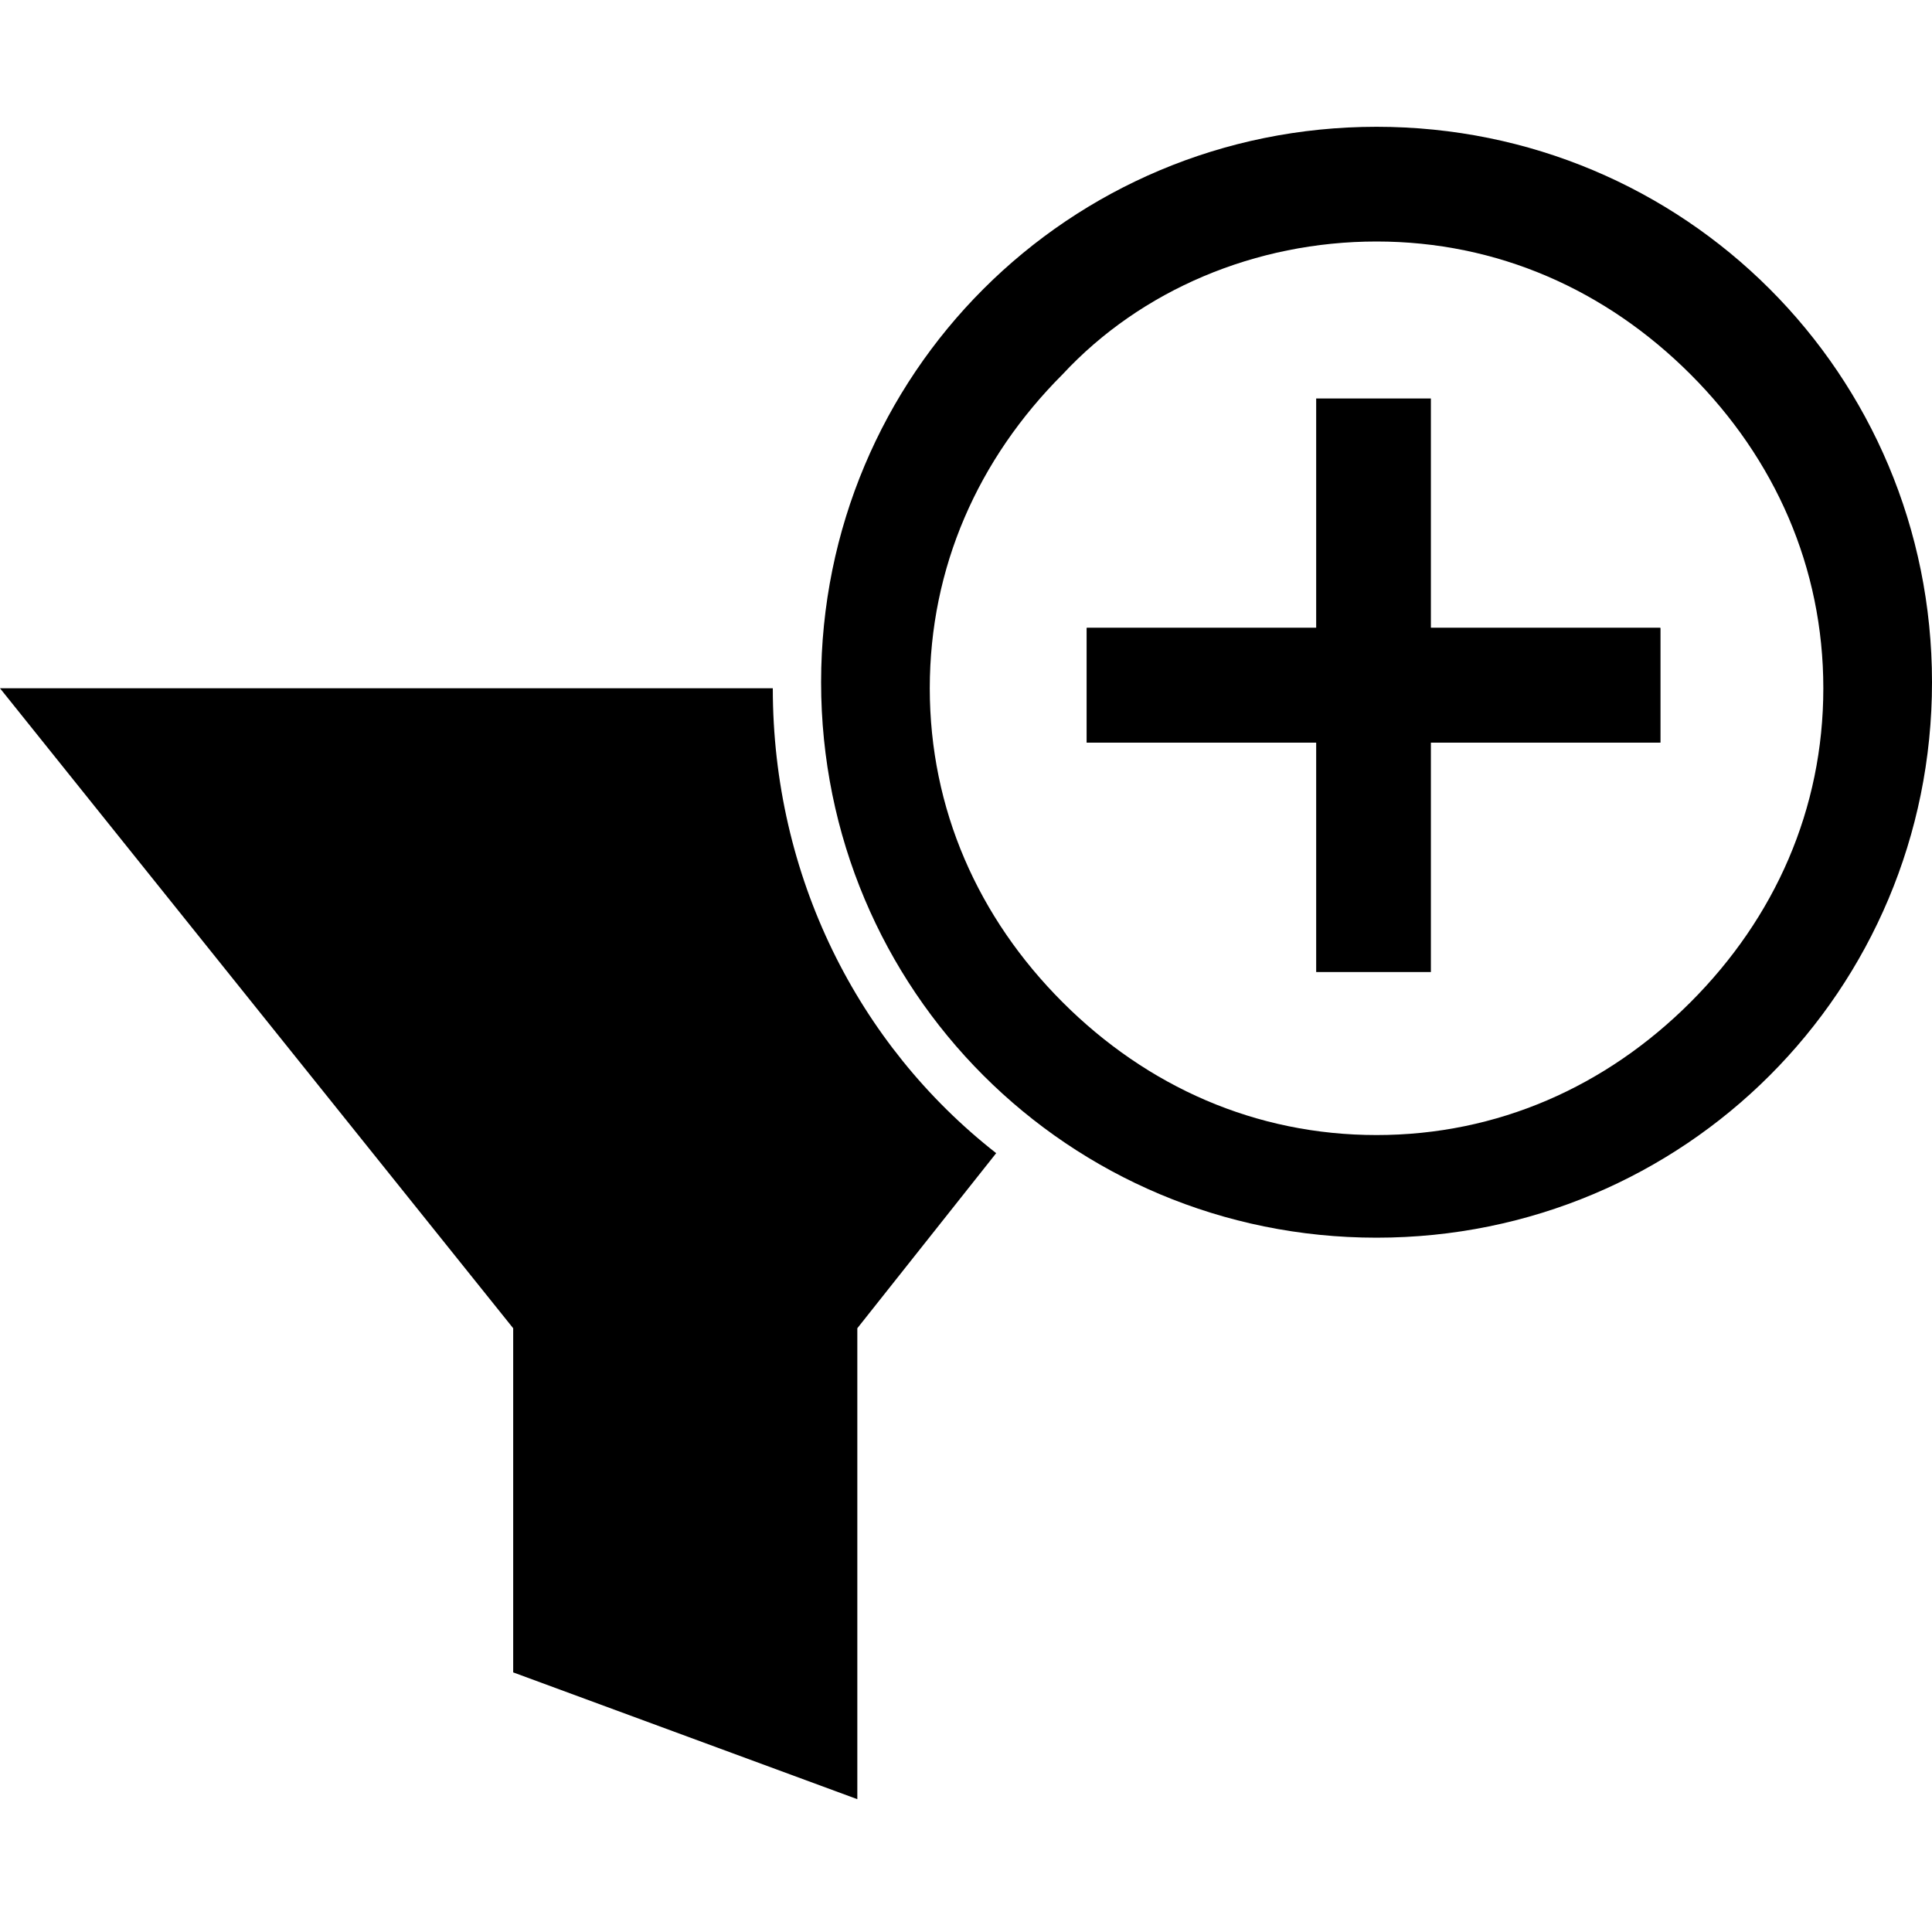
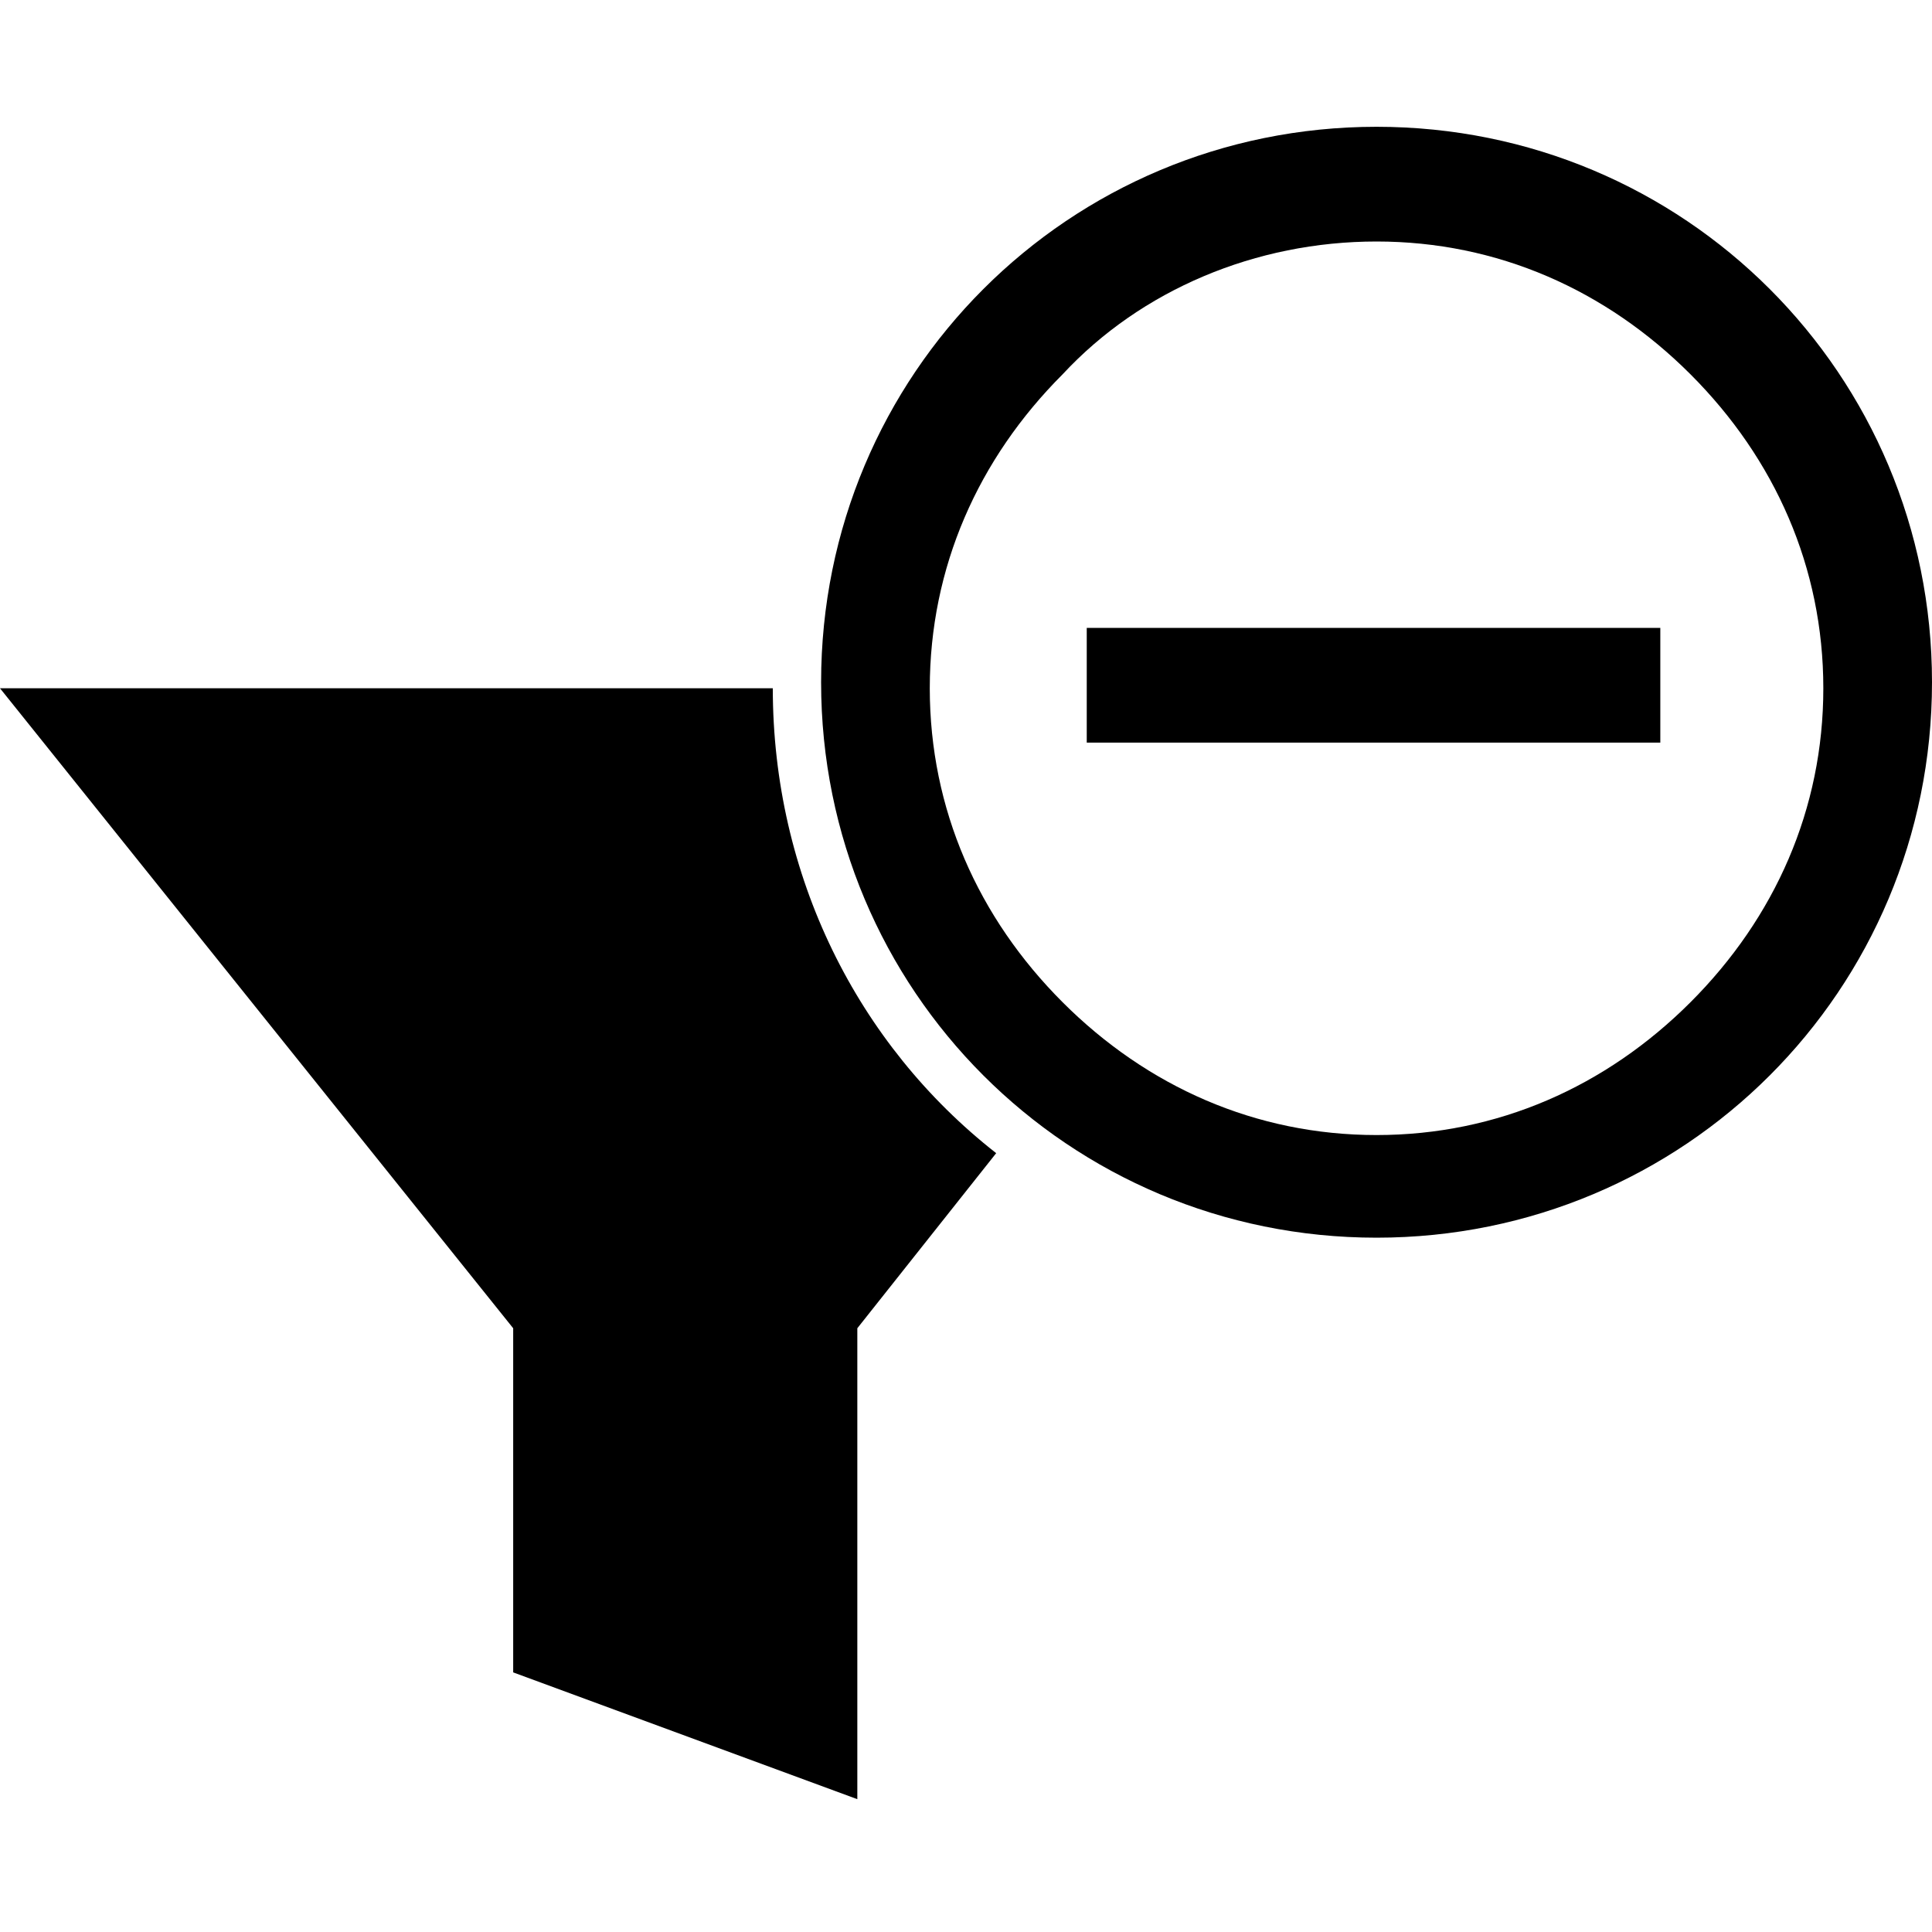
<svg xmlns="http://www.w3.org/2000/svg" width="32" height="32" viewBox="0 0 32 32" id="filter-remove">
-   <path fill="currentColor" d="M27.5,12.3h-3.8v3.8h-1.9v-3.8H18v-1.9h3.8V6.6h1.9v3.8h3.8V12.3z" />
-   <path fill="currentColor" d="M22.8,4c2,0,3.8,0.8,5.2,2.2c1.4,1.4,2.2,3.2,2.2,5.2s-0.8,3.8-2.2,5.2c-1.4,1.4-3.2,2.2-5.2,2.2s-3.8-0.8-5.2-2.2  c-1.4-1.4-2.2-3.2-2.2-5.2s0.8-3.8,2.2-5.2C18.9,4.8,20.8,4,22.8,4 M22.8,2.1c-5.1,0-9.2,4.1-9.2,9.2s4.1,9.2,9.2,9.2  s9.2-4.1,9.2-9.2S27.9,2.1,22.8,2.1z" />
+   <path fill="currentColor" d="M22.8,4c2,0,3.8,0.8,5.2,2.2c1.4,1.4,2.2,3.2,2.2,5.2s-0.8,3.8-2.2,5.2c-1.4,1.4-3.2,2.2-5.2,2.2S19,18,17.6,16.6  c-1.4-1.4-2.2-3.2-2.2-5.2s0.8-3.8,2.2-5.2C18.9,4.8,20.8,4,22.8,4 M22.8,2.1c-5.1,0-9.2,4.1-9.2,9.2s4.1,9.2,9.2,9.2  s9.2-4.1,9.2-9.2S27.9,2.1,22.8,2.1z" />
  <path fill="currentColor" d="M12.8,11.4H0L8.5,22v5.7l5.7,2.1V22l2.3-2.9C14.2,17.3,12.8,14.5,12.8,11.4z" />
  <path fill="currentColor" d="M27.5,12.3H18v-1.9h9.5V12.3z" />
</svg>
